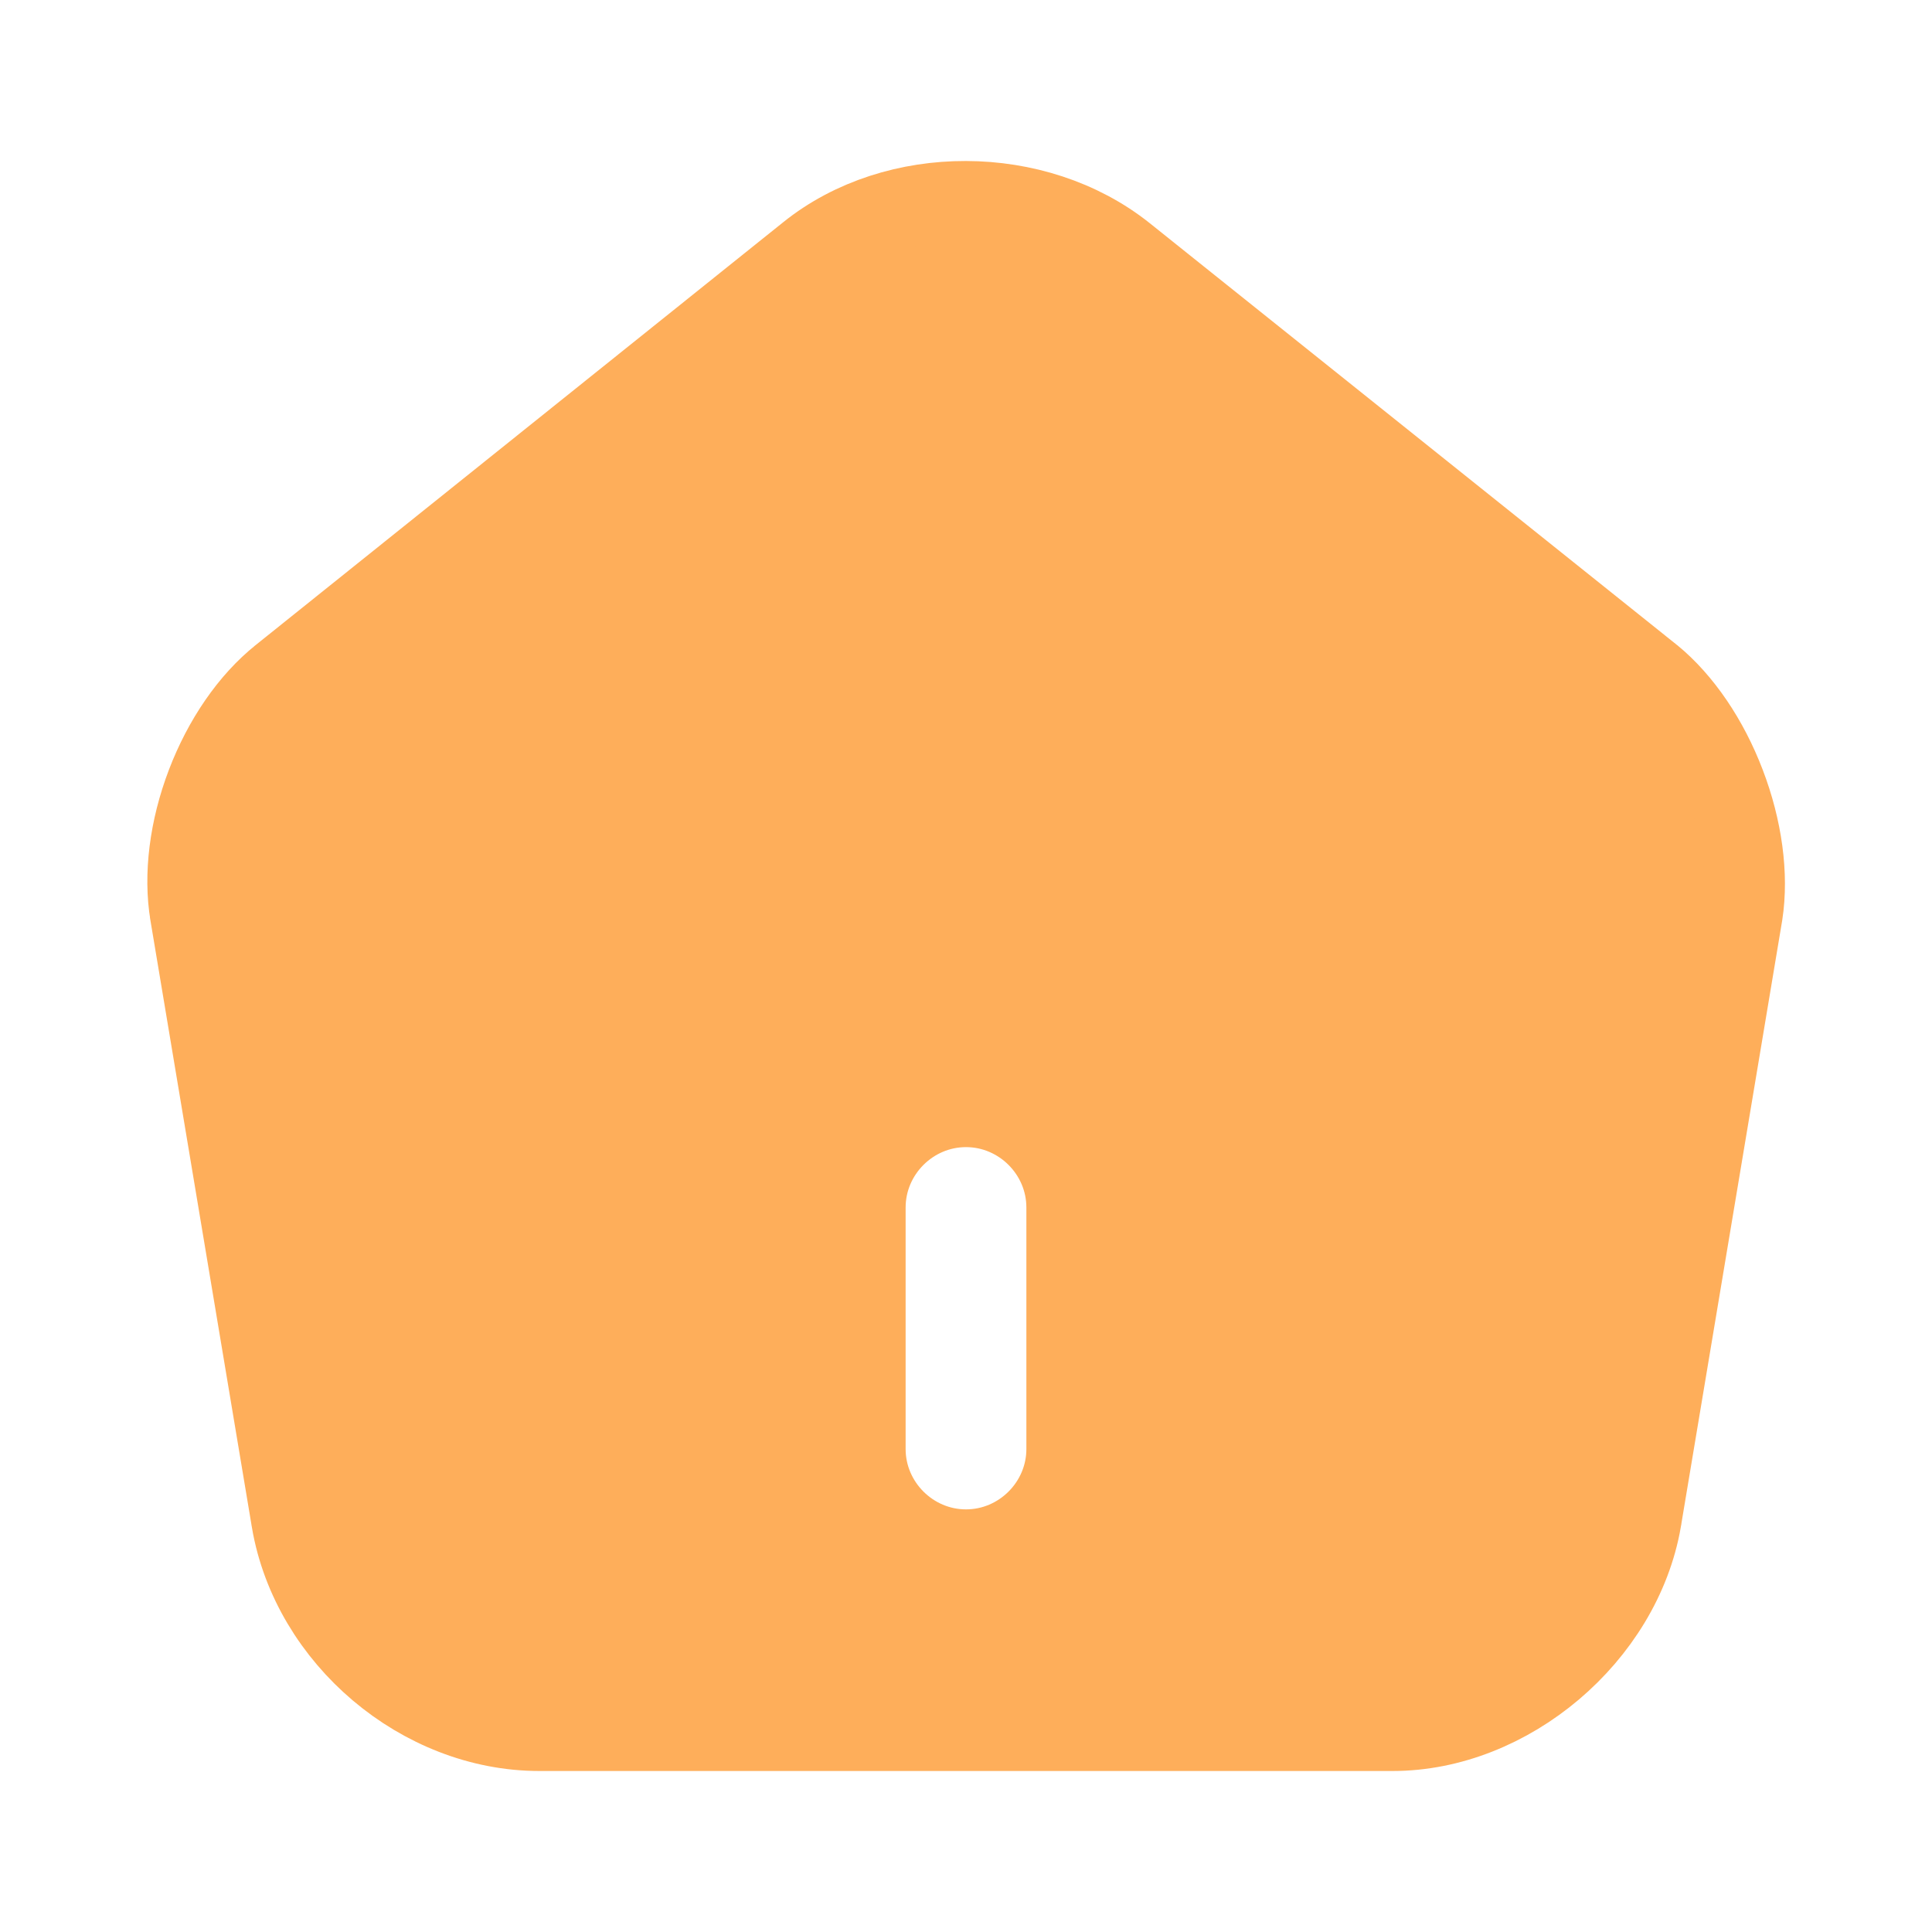
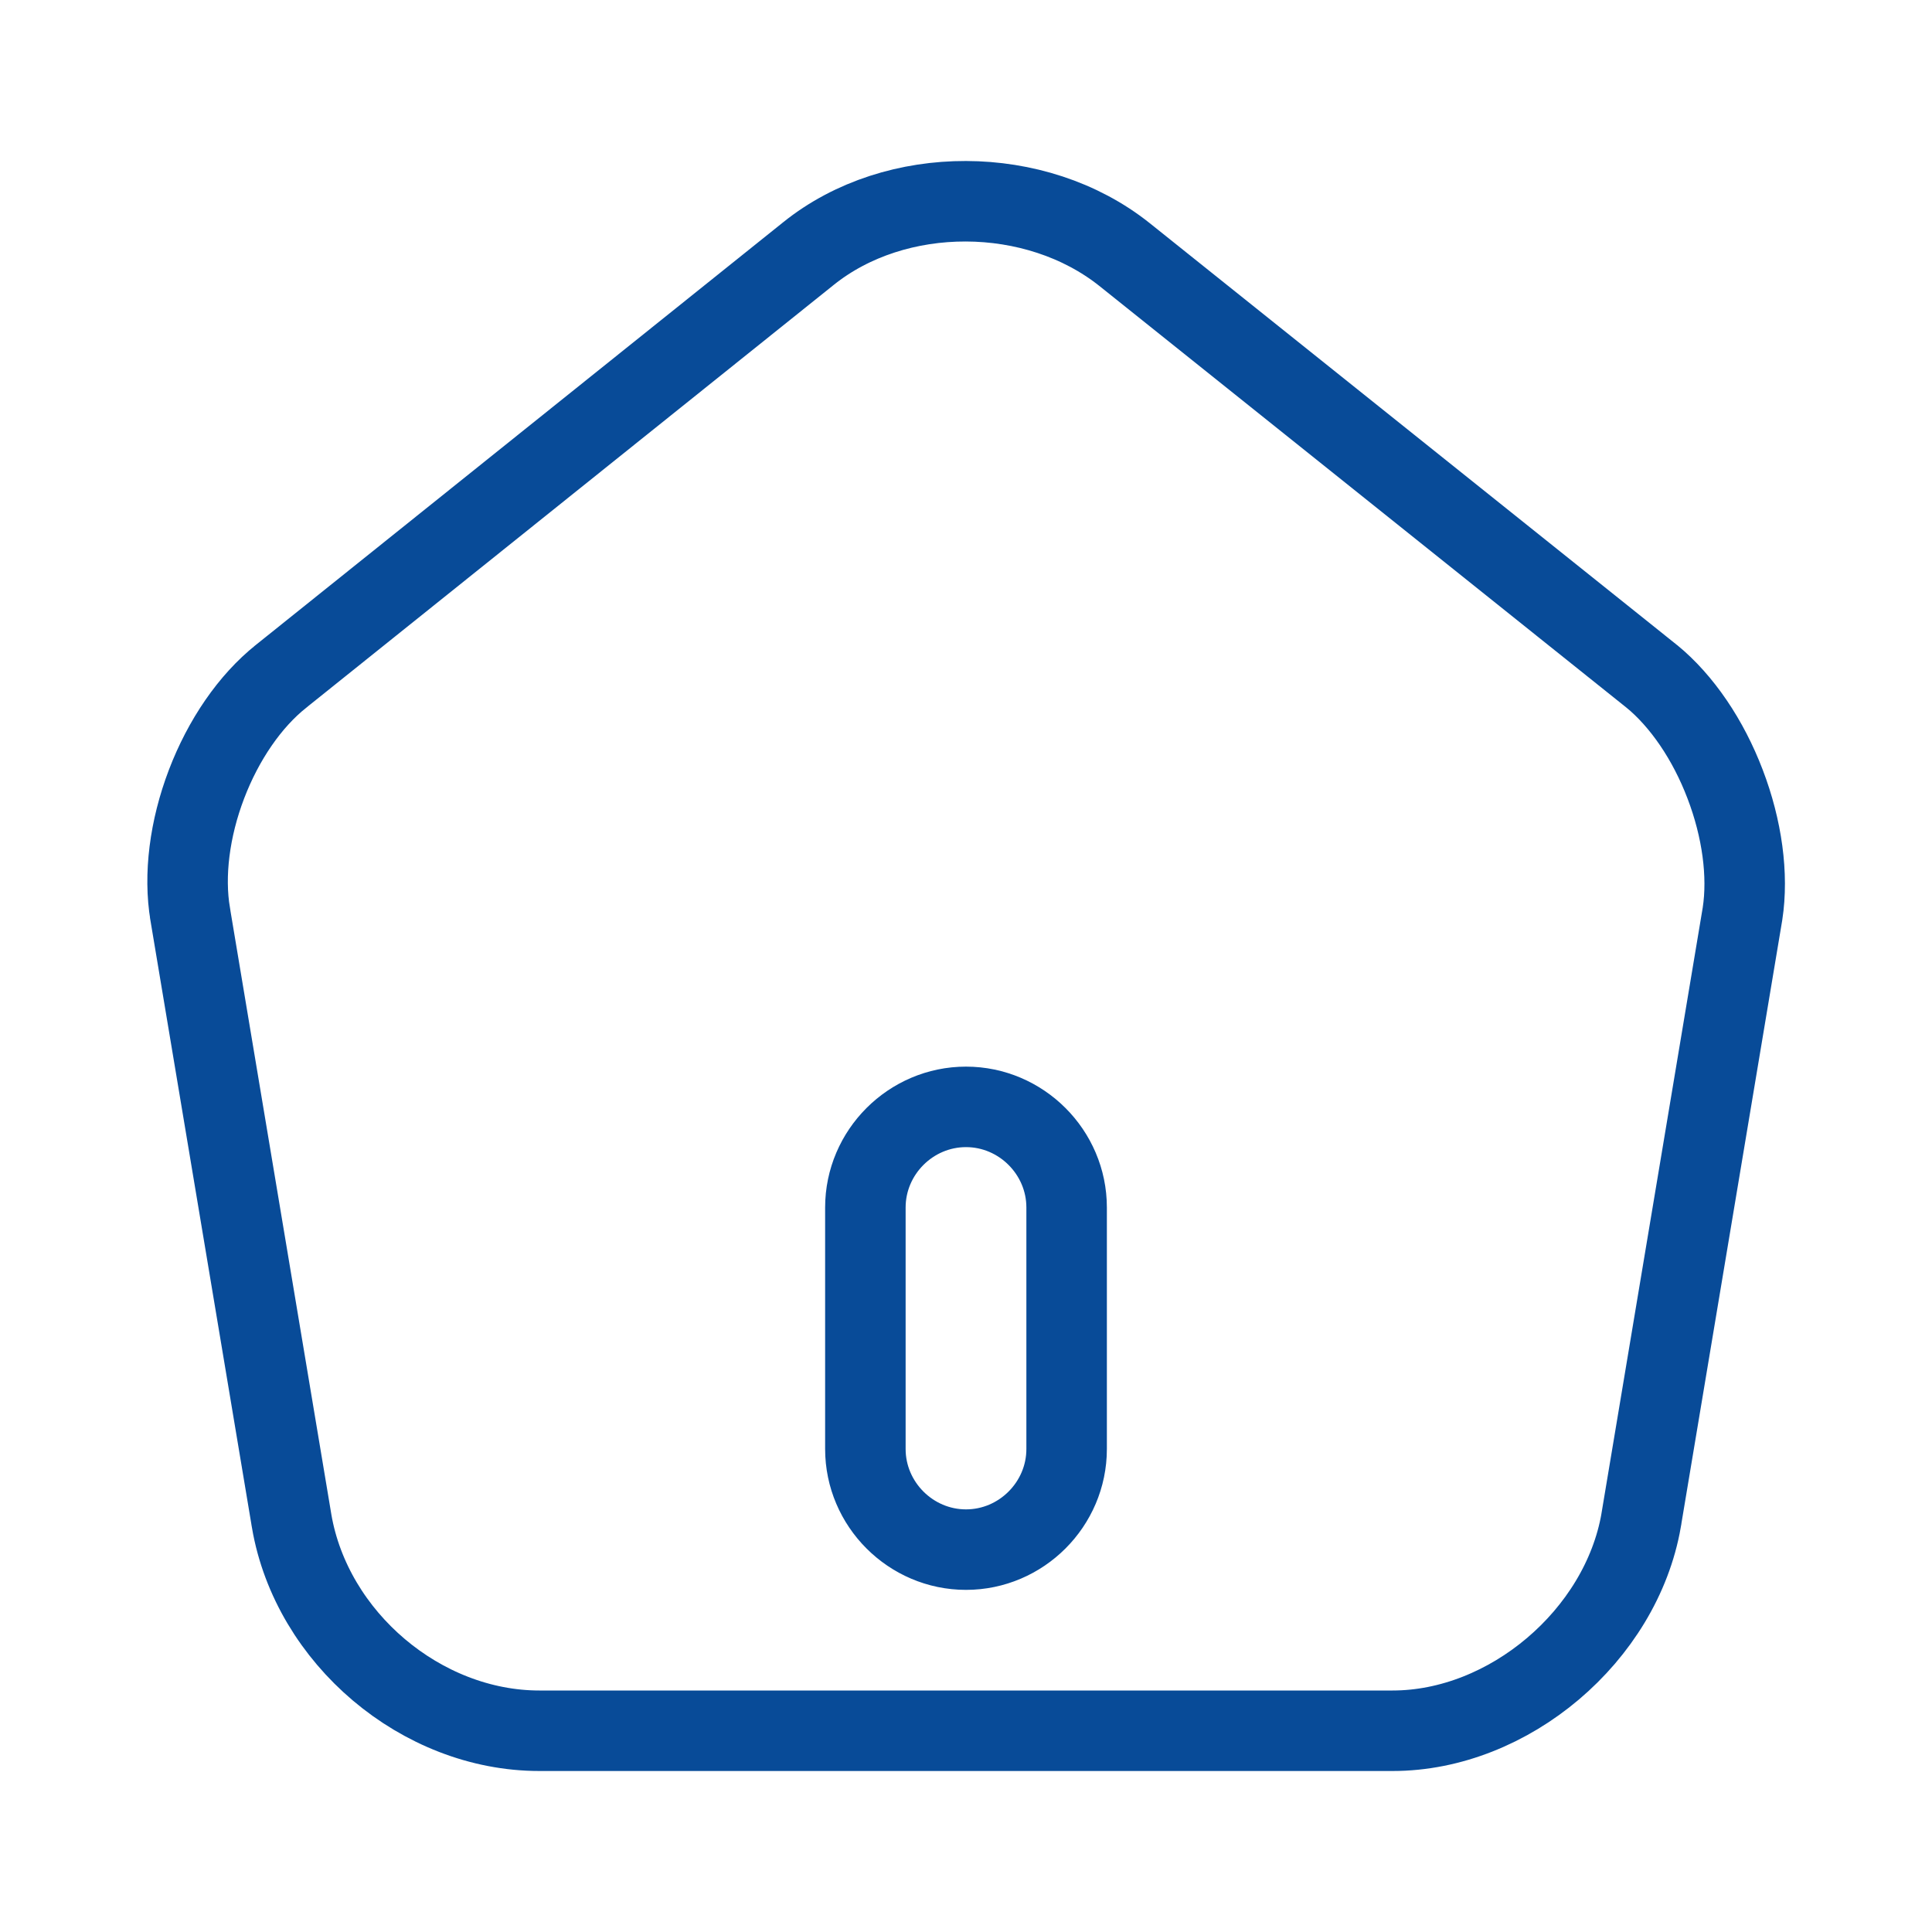
<svg xmlns="http://www.w3.org/2000/svg" width="24" height="24" viewBox="0 0 24 24" fill="none">
-   <path d="M10.043 3.15L10.043 3.15C11.127 2.279 12.867 2.284 13.968 3.161C13.968 3.161 13.968 3.161 13.968 3.161L20.514 8.398C20.515 8.398 20.515 8.398 20.516 8.399C20.893 8.707 21.22 9.189 21.43 9.741C21.641 10.292 21.72 10.87 21.646 11.351L20.387 18.884C20.387 18.885 20.387 18.886 20.387 18.886C20.137 20.319 18.743 21.5 17.3 21.5H6.7C5.235 21.5 3.873 20.348 3.623 18.896C3.623 18.896 3.623 18.896 3.623 18.895L2.363 11.358L2.363 11.357C2.281 10.872 2.355 10.293 2.565 9.742C2.775 9.191 3.105 8.709 3.492 8.401L3.493 8.4L10.043 3.15ZM12 19.25C12.686 19.25 13.25 18.686 13.25 18V15C13.25 14.314 12.686 13.75 12 13.75C11.314 13.75 10.75 14.314 10.75 15V18C10.75 18.686 11.314 19.25 12 19.25Z" fill="#FEAE5A" stroke="#FEAE5A" />
+   <path d="M10.043 3.15L10.043 3.15C11.127 2.279 12.867 2.284 13.968 3.161C13.968 3.161 13.968 3.161 13.968 3.161L20.514 8.398C20.515 8.398 20.515 8.398 20.516 8.399C20.893 8.707 21.22 9.189 21.43 9.741C21.641 10.292 21.72 10.87 21.646 11.351L20.387 18.884C20.387 18.885 20.387 18.886 20.387 18.886C20.137 20.319 18.743 21.5 17.3 21.5H6.7C5.235 21.5 3.873 20.348 3.623 18.896C3.623 18.896 3.623 18.896 3.623 18.895L2.363 11.358L2.363 11.357C2.281 10.872 2.355 10.293 2.565 9.742C2.775 9.191 3.105 8.709 3.492 8.401L3.493 8.4L10.043 3.15ZM12 19.25C12.686 19.25 13.25 18.686 13.25 18V15C13.25 14.314 12.686 13.75 12 13.75C11.314 13.75 10.75 14.314 10.75 15V18C10.75 18.686 11.314 19.25 12 19.25Z" fill="none" stroke="#084B98" />
</svg>
